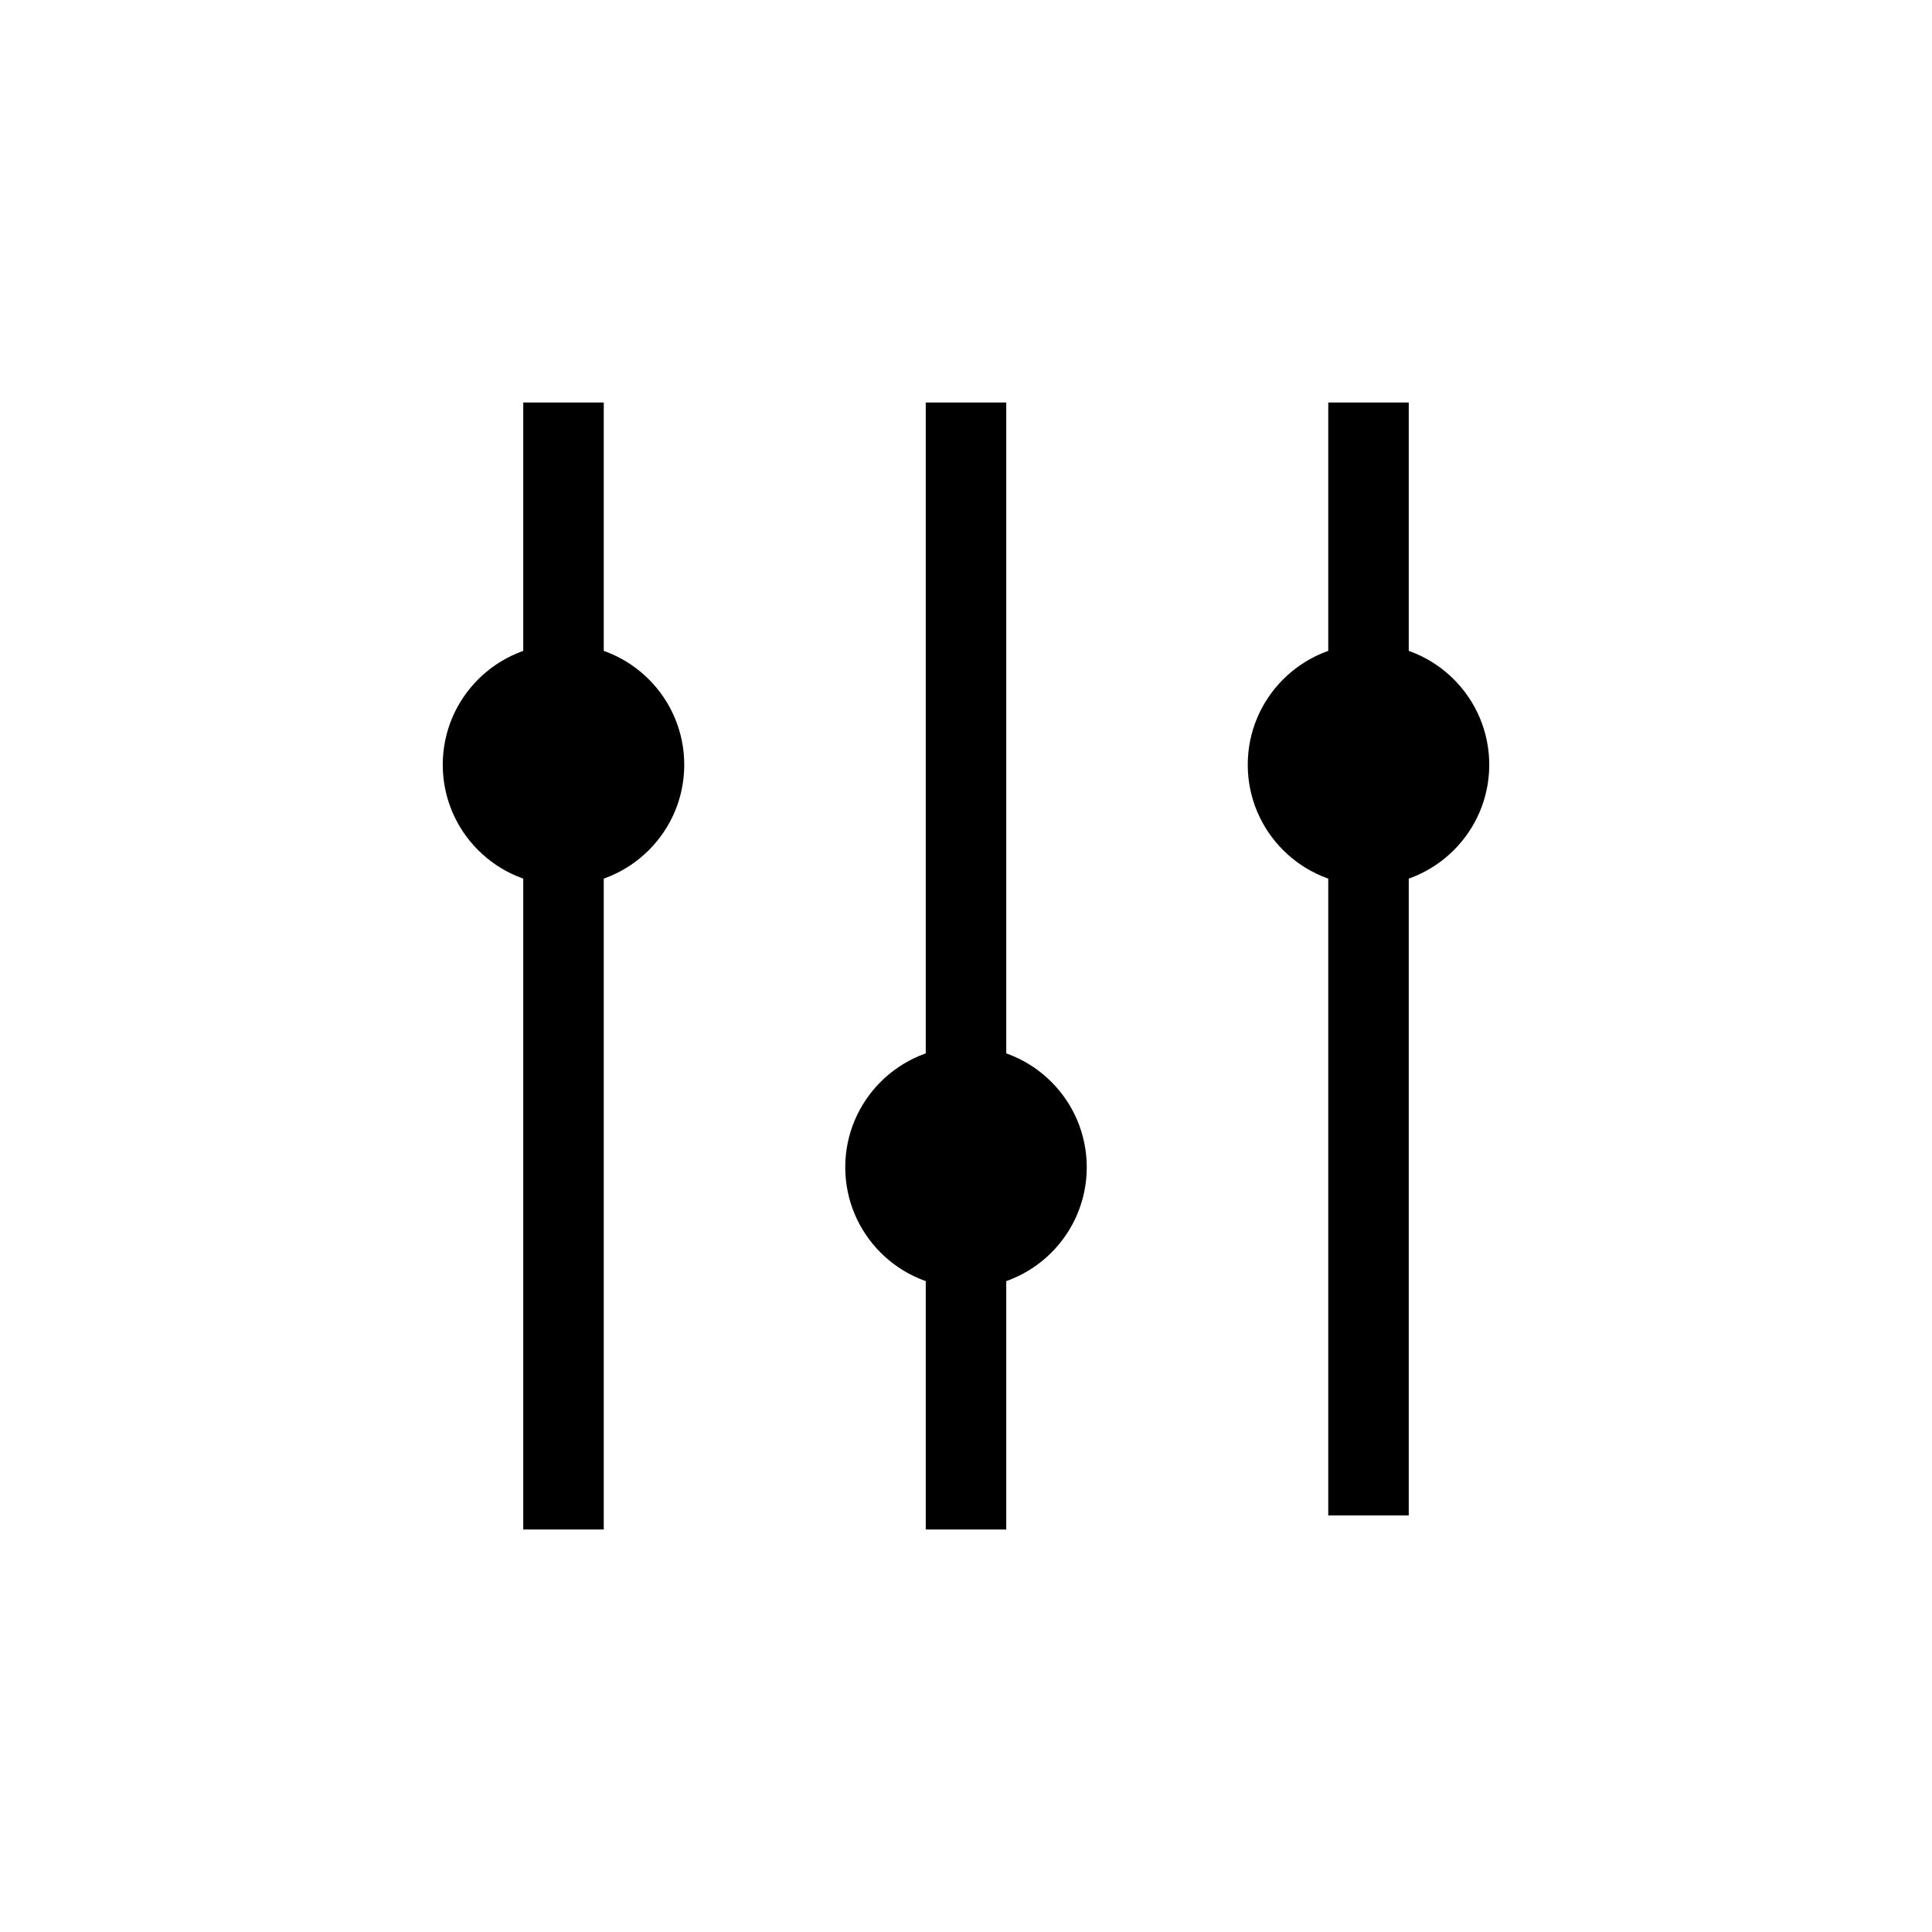
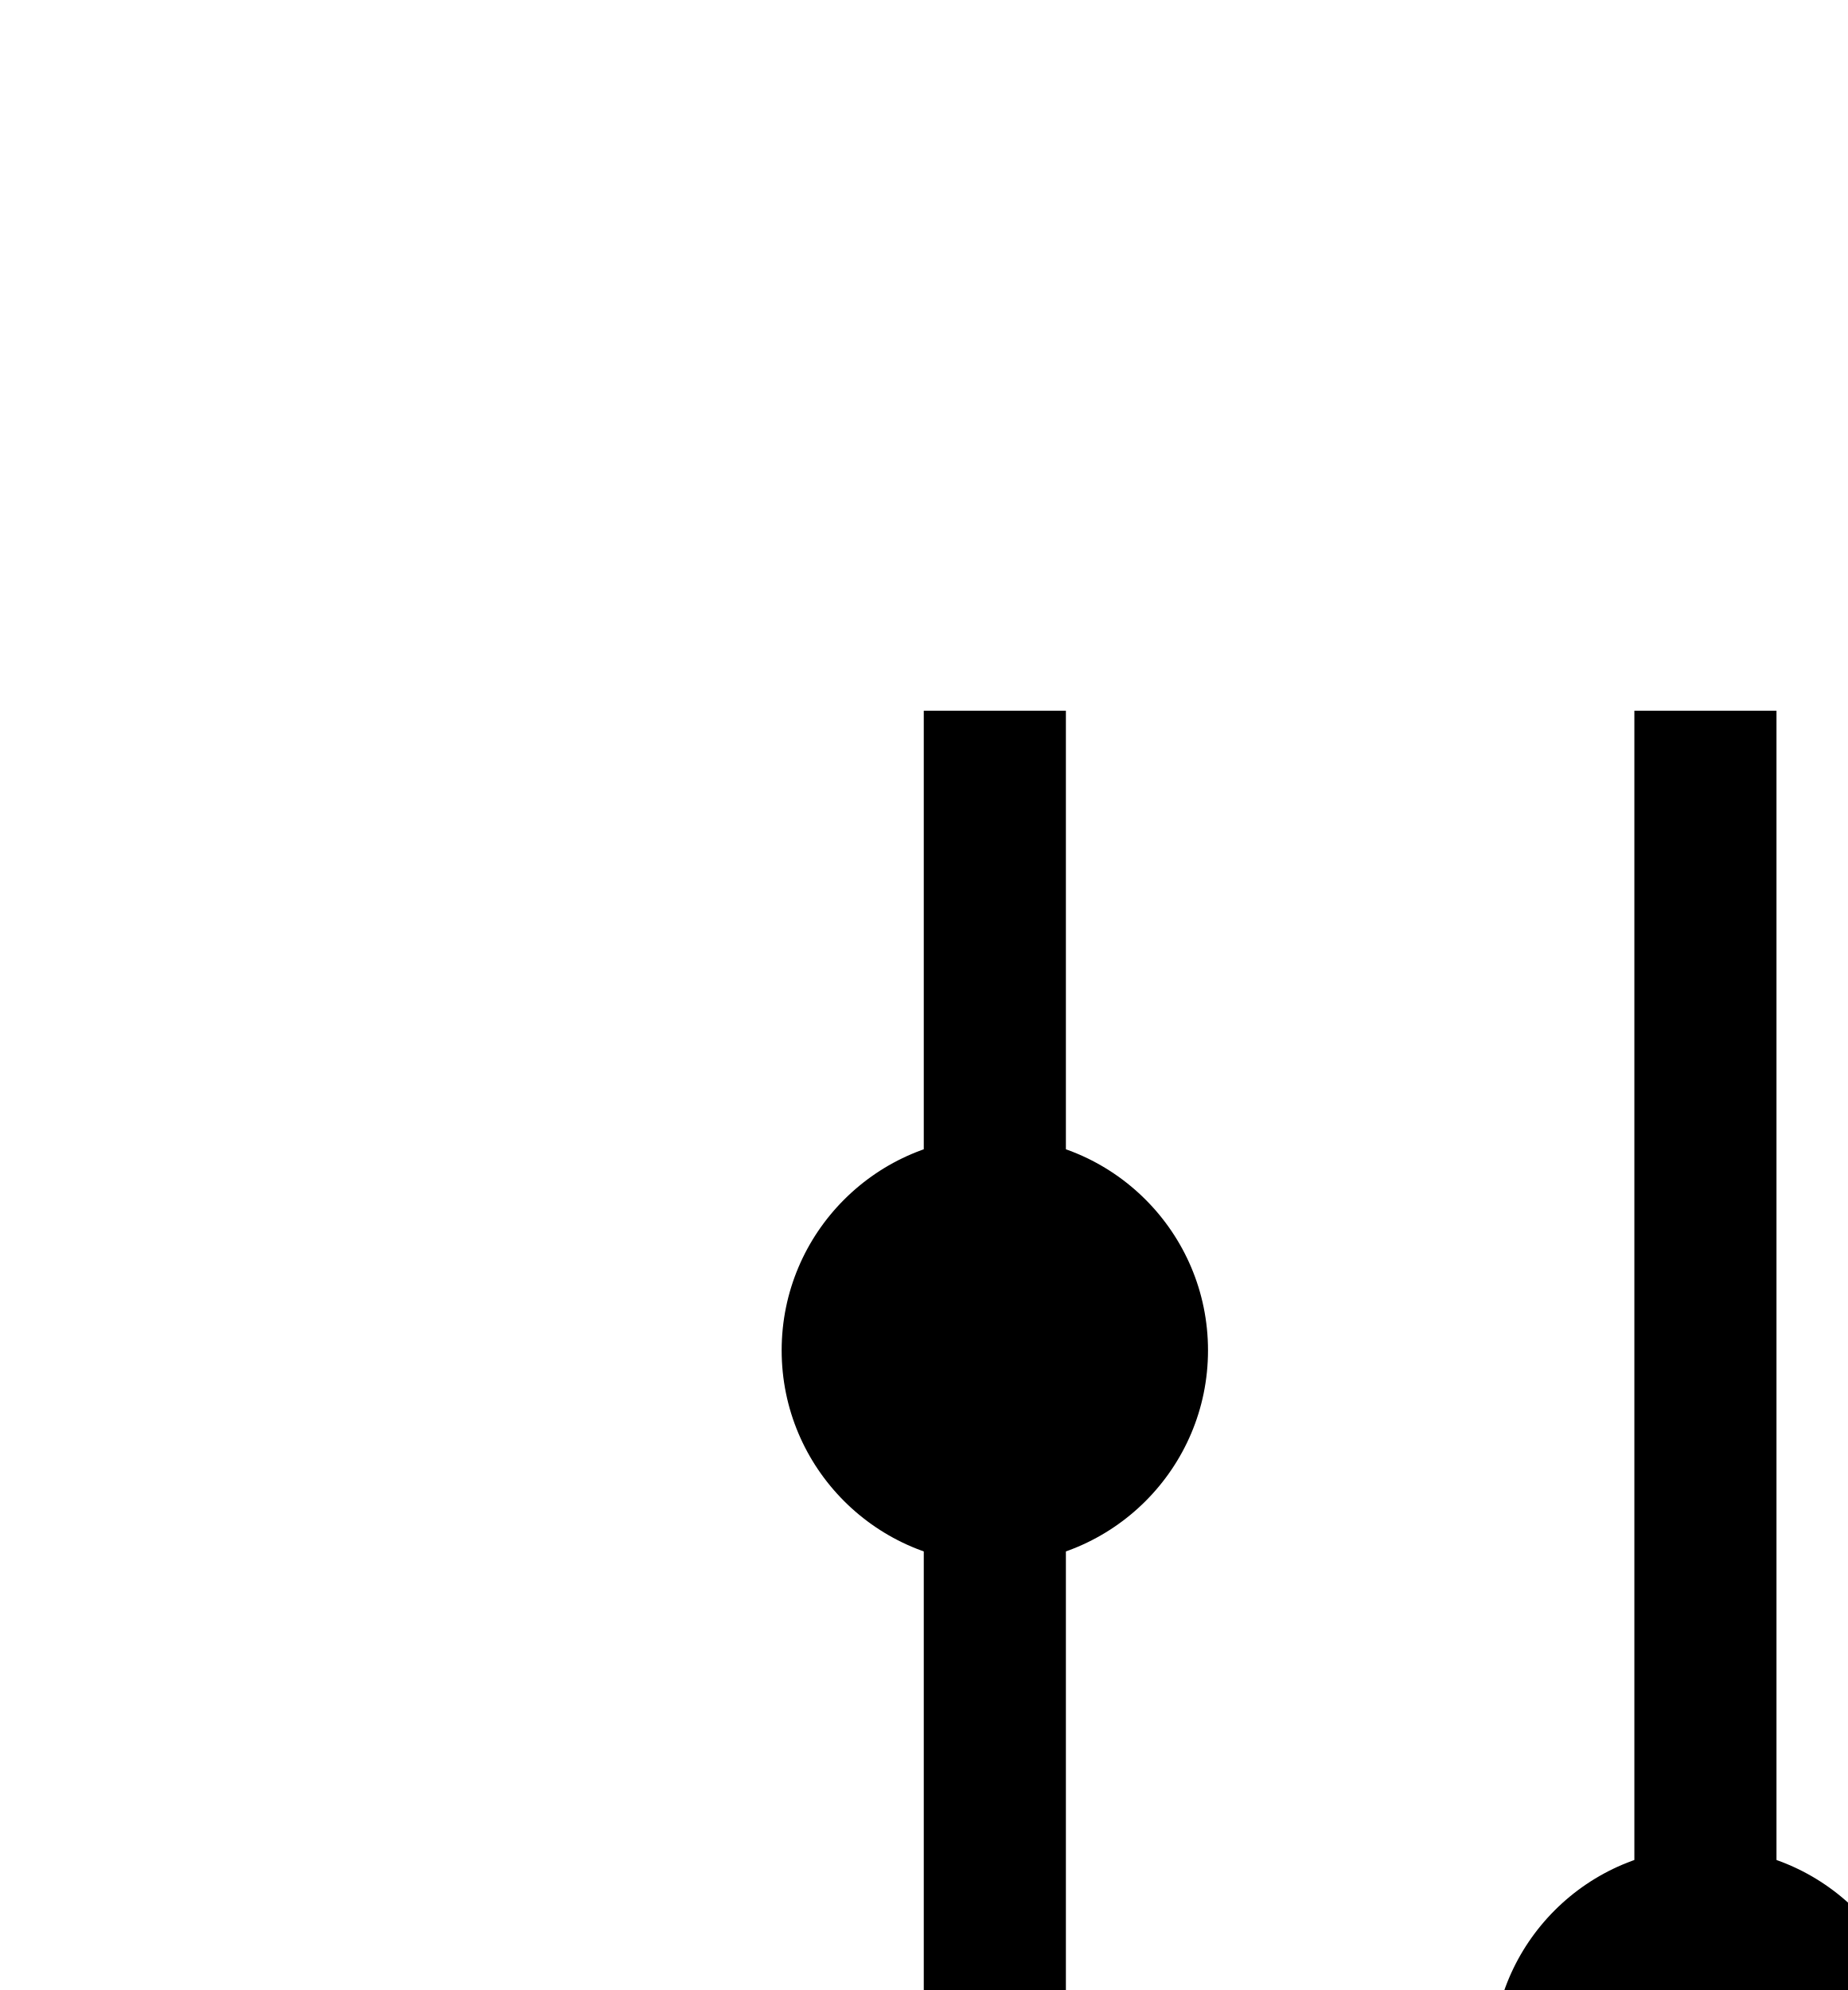
- <svg xmlns="http://www.w3.org/2000/svg" viewBox="0 0 24 24">
+ <svg xmlns="http://www.w3.org/2000/svg" view-box="0 0 24 24">
  <path d="m8.5 9.5c0-.828-.672-1.5-1.5-1.5s-1.5.672-1.5 1.5c0 .828.672 1.5 1.5 1.5s1.5-.672 1.5-1.5z" />
  <path d="m13.5 14.5c0-.828-.672-1.5-1.5-1.5s-1.5.672-1.5 1.5.672 1.5 1.5 1.5 1.5-.672 1.5-1.5z" />
  <path d="m18.5 9.5c0-.828-.672-1.5-1.5-1.5s-1.5.672-1.5 1.5c0 .828.672 1.5 1.5 1.5s1.5-.672 1.5-1.5z" />
  <path d="m16.5 5h1v13.825h-1z" />
  <path d="m6.5 5h1v14h-1z" />
  <path d="m11.5 5h1v14h-1z" />
</svg>
